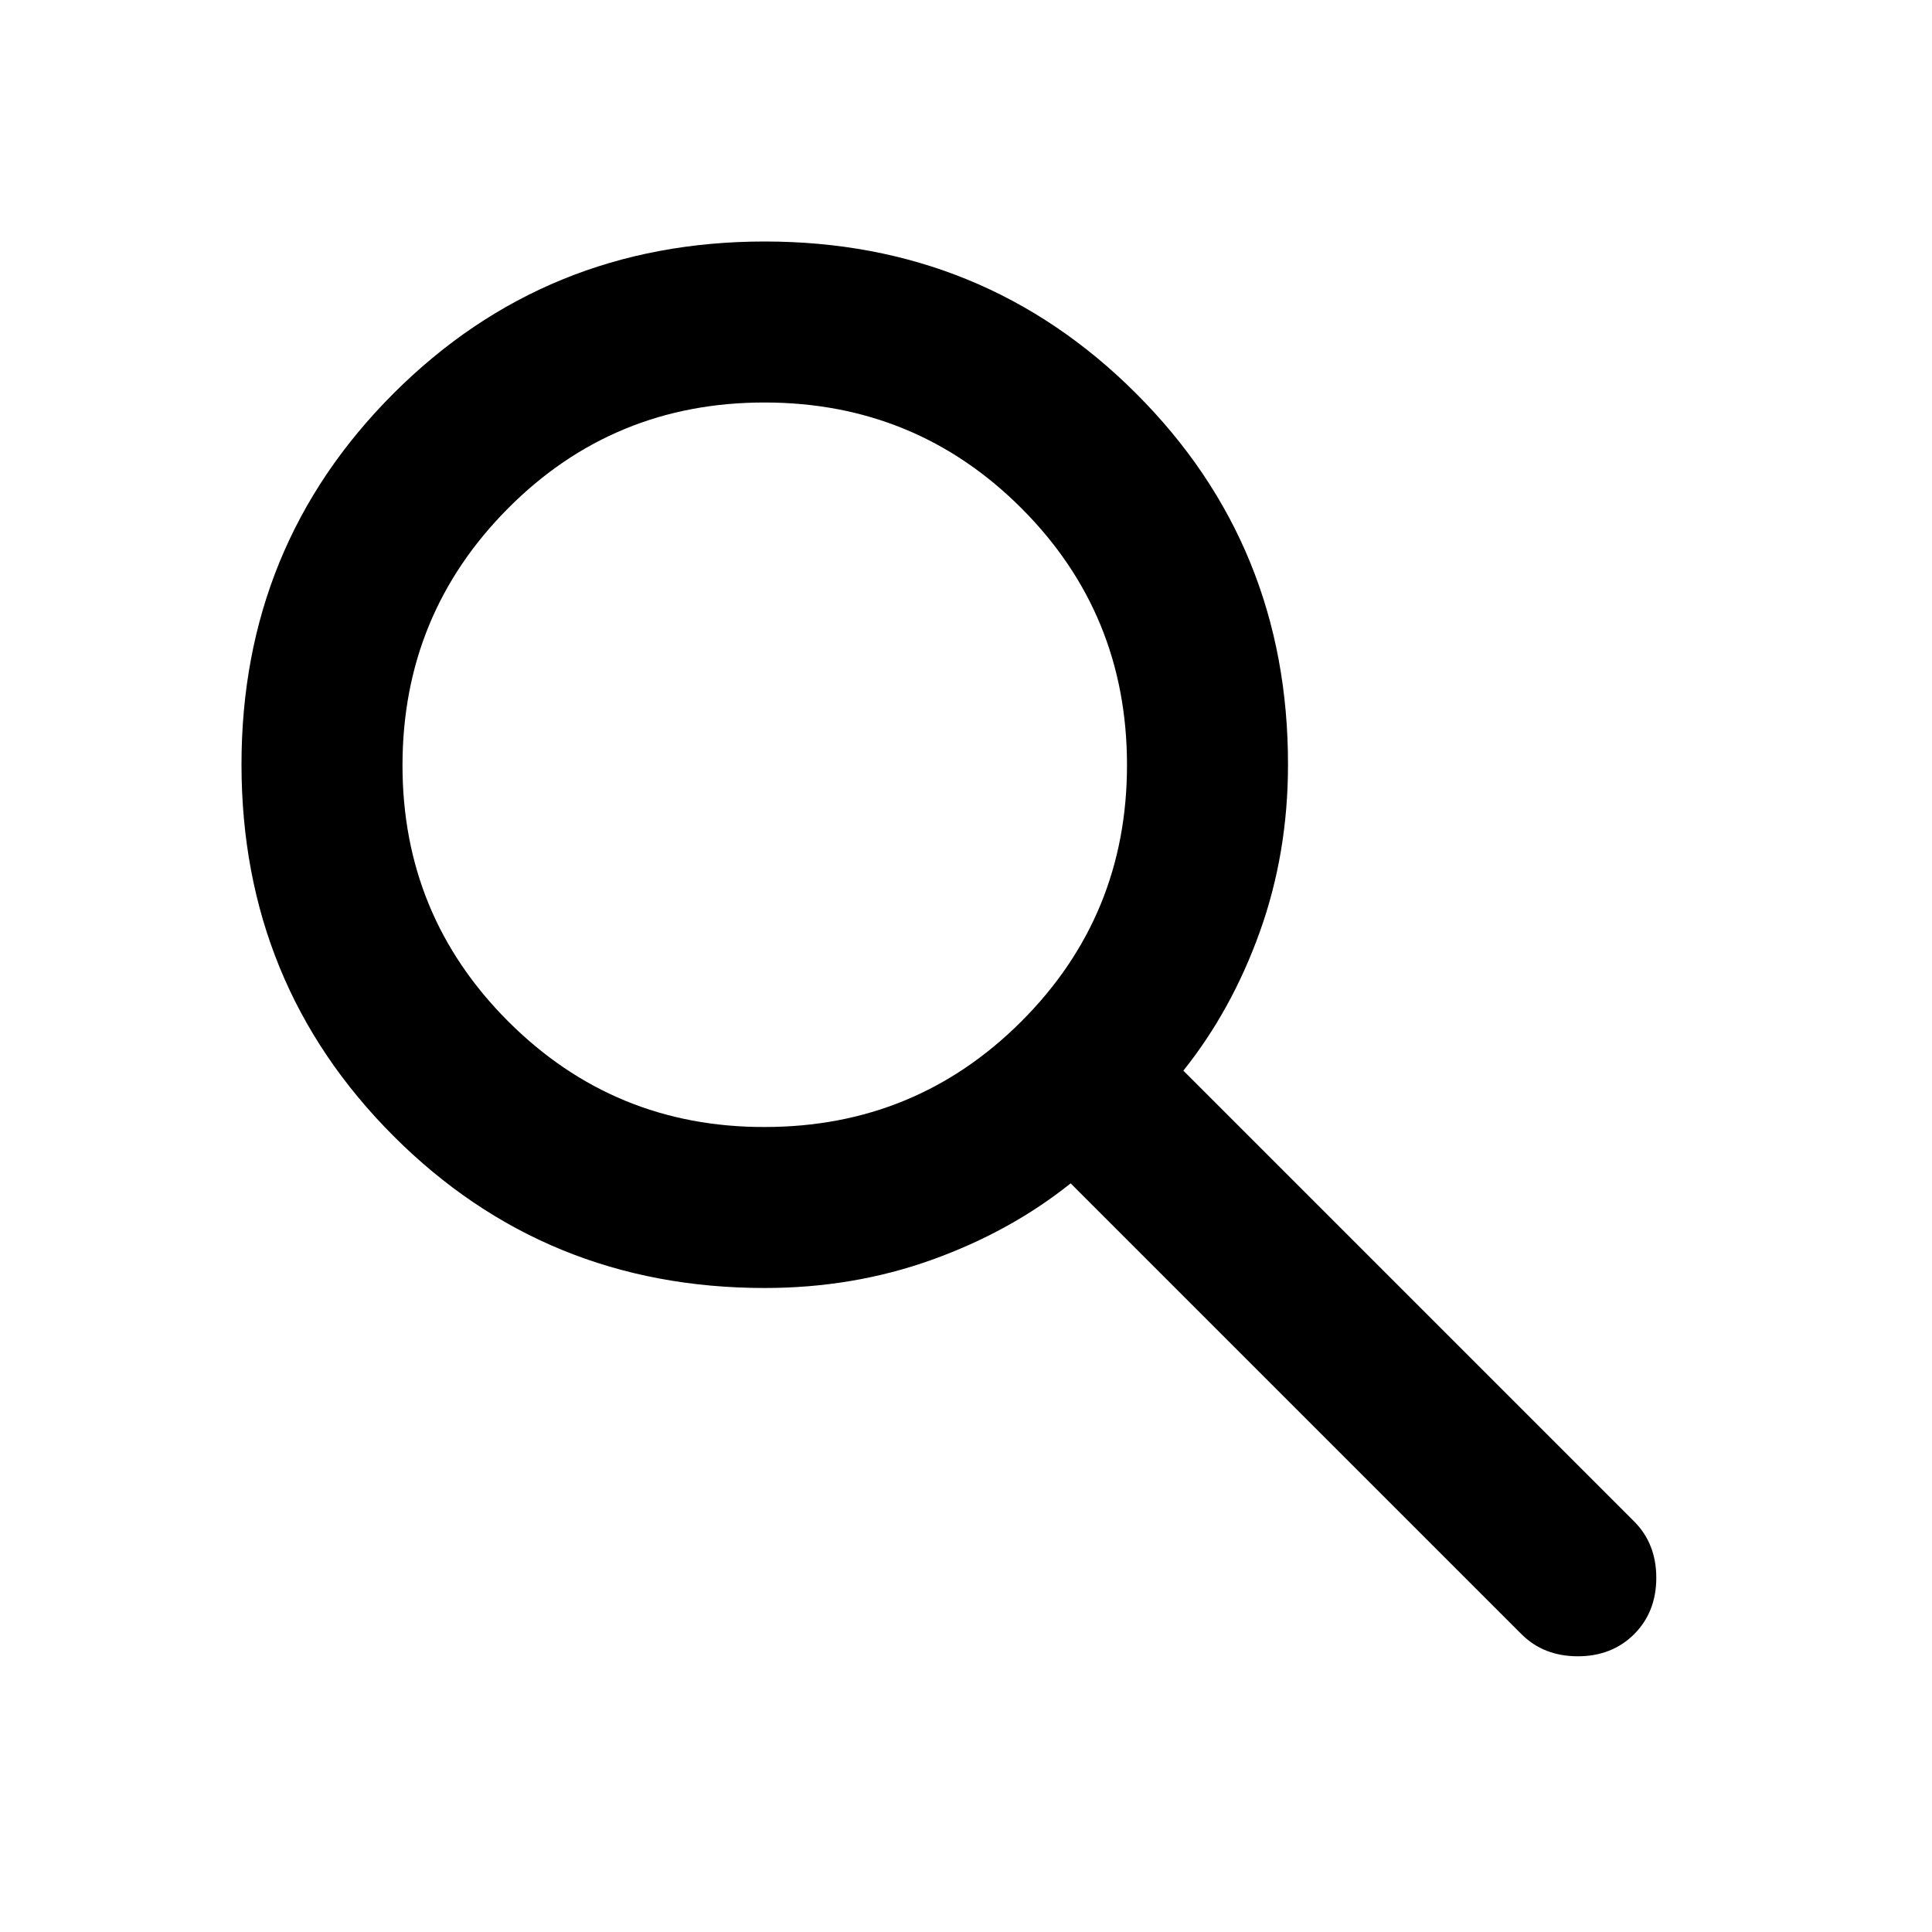
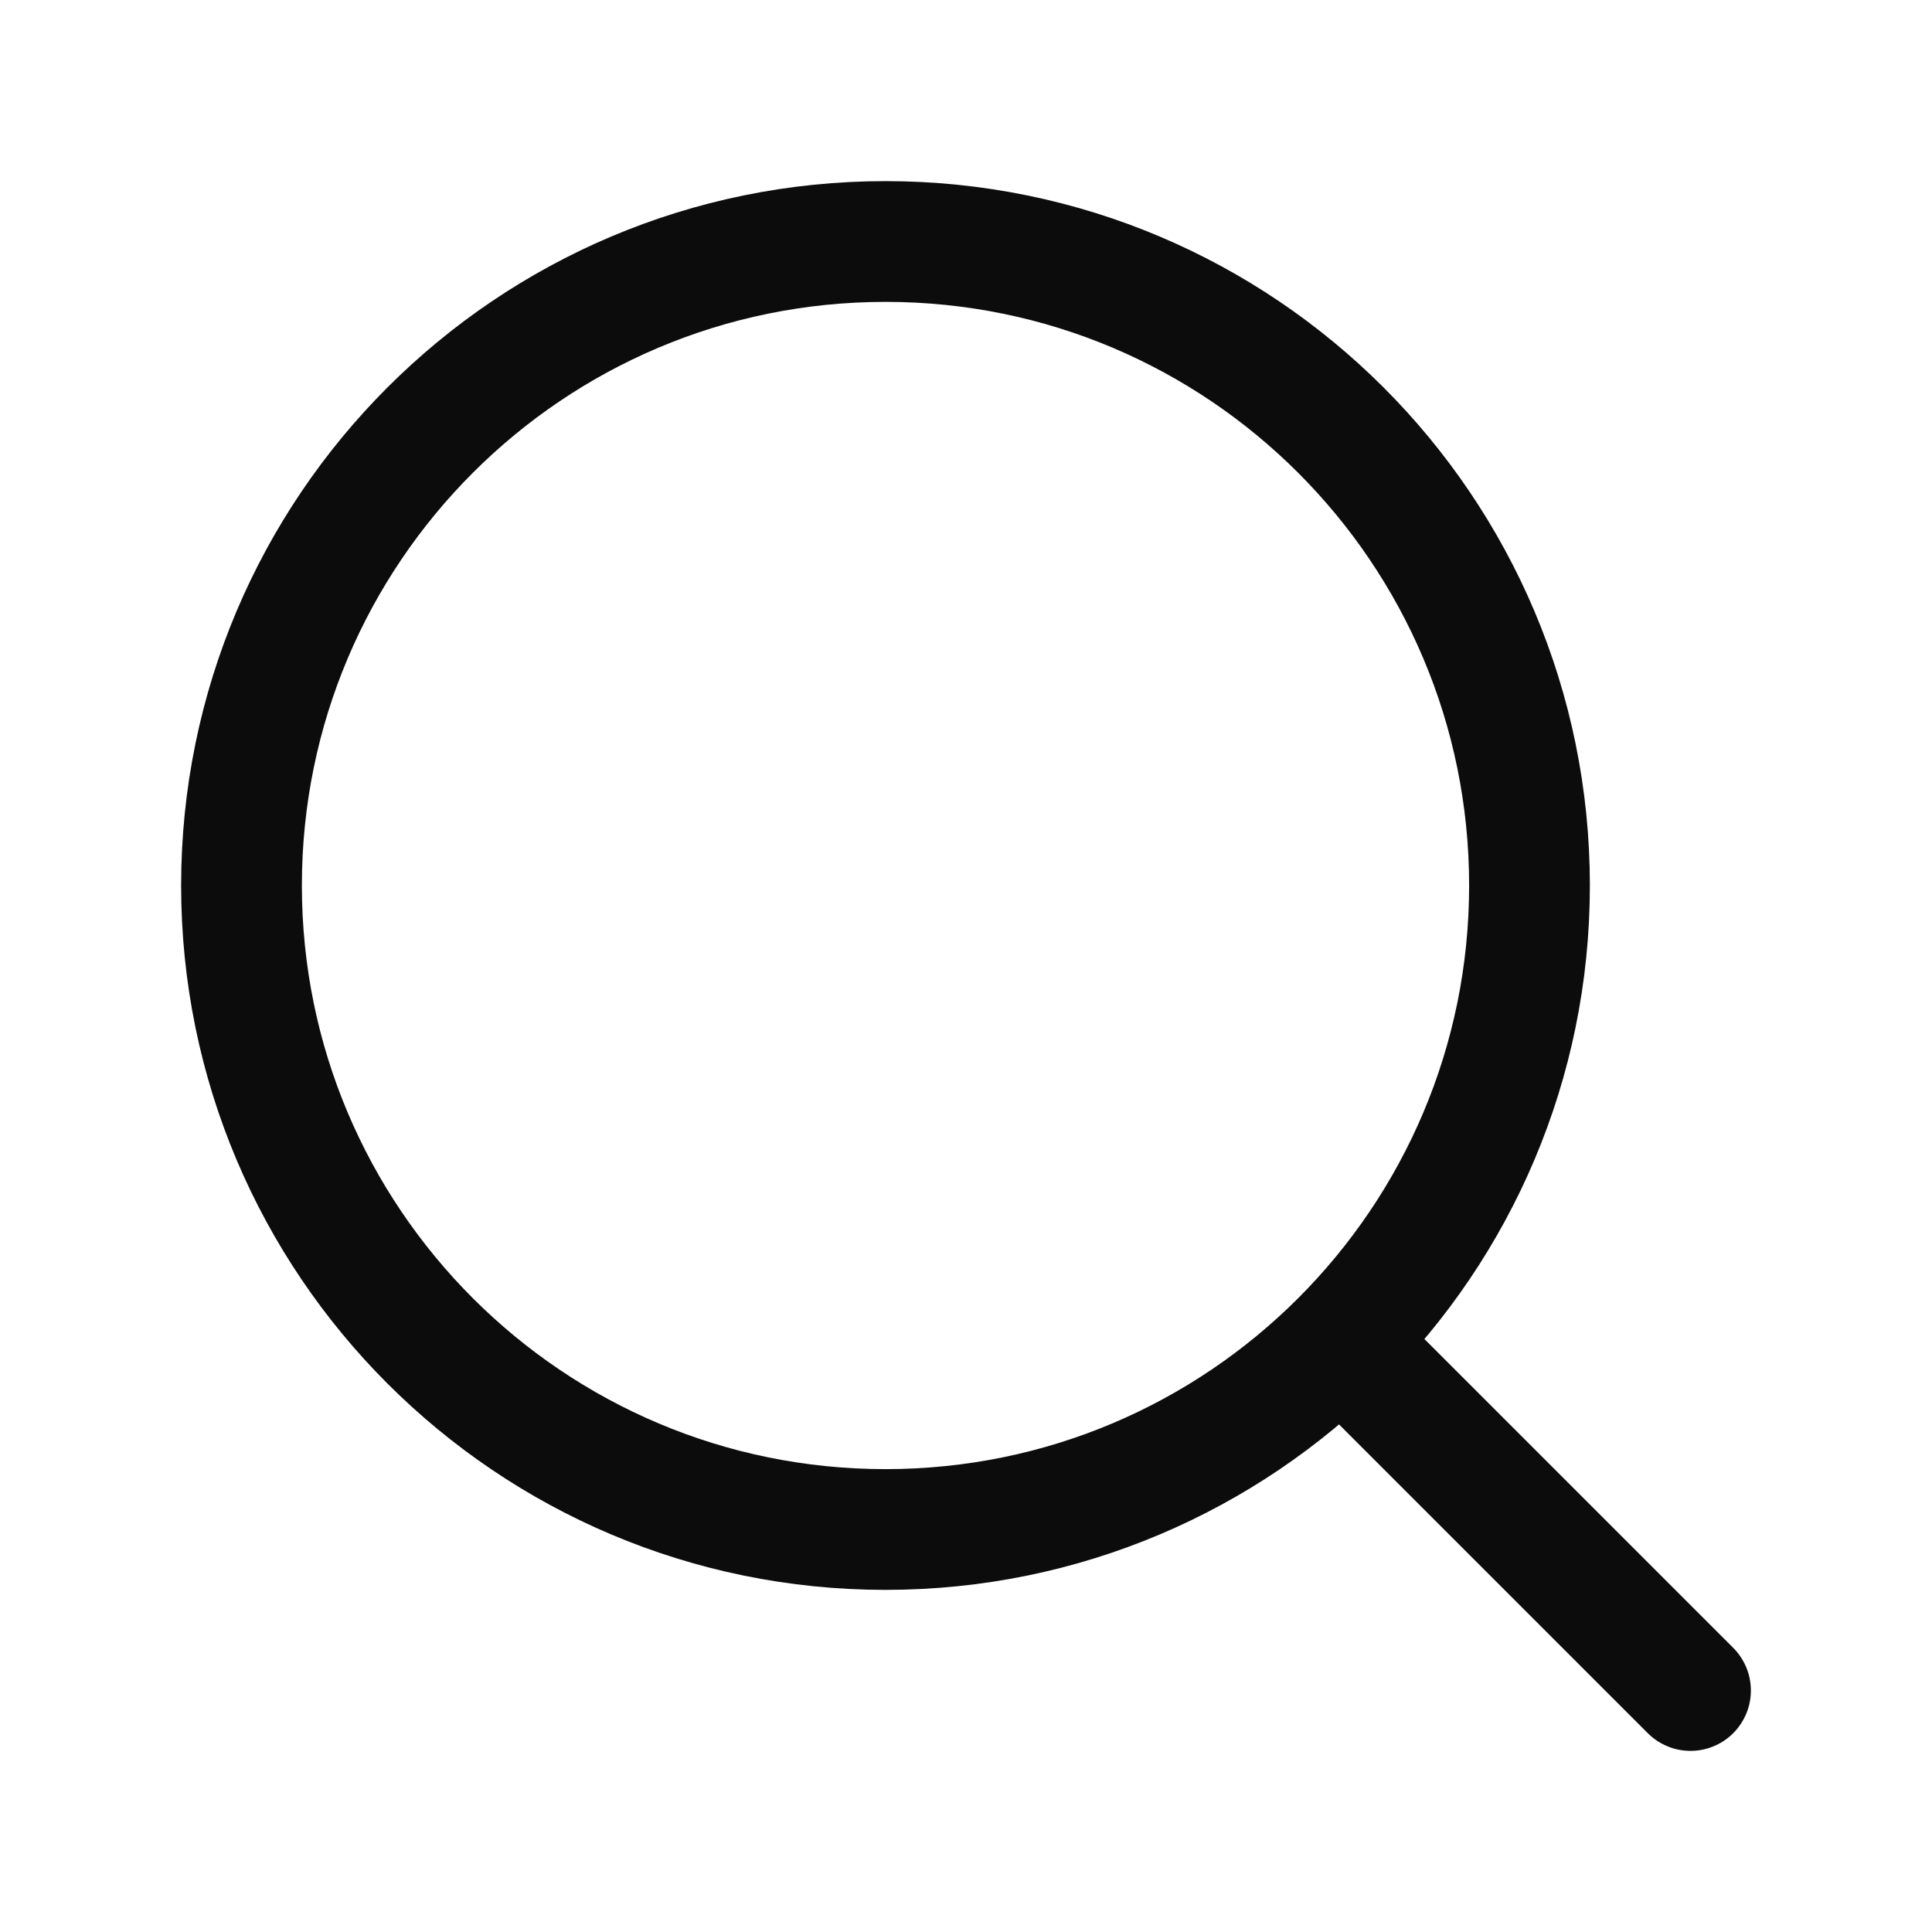
<svg xmlns="http://www.w3.org/2000/svg" width="24" height="24" viewBox="0 0 24 24" fill="none">
-   <path d="M9.5 16C7.683 16 6.146 15.371 4.888 14.112C3.63 12.853 3.001 11.316 3 9.5C2.999 7.684 3.629 6.147 4.888 4.888C6.147 3.629 7.685 3 9.5 3C11.315 3 12.853 3.629 14.113 4.888C15.373 6.147 16.002 7.684 16 9.5C16 10.233 15.883 10.925 15.65 11.575C15.417 12.225 15.1 12.8 14.7 13.3L20.3 18.9C20.483 19.083 20.575 19.317 20.575 19.6C20.575 19.883 20.483 20.117 20.3 20.3C20.117 20.483 19.883 20.575 19.6 20.575C19.317 20.575 19.083 20.483 18.9 20.3L13.3 14.7C12.8 15.1 12.225 15.417 11.575 15.65C10.925 15.883 10.233 16 9.5 16ZM9.5 14C10.75 14 11.813 13.563 12.688 12.688C13.563 11.813 14.001 10.751 14 9.5C13.999 8.249 13.562 7.187 12.688 6.313C11.814 5.439 10.751 5.001 9.5 5C8.249 4.999 7.186 5.436 6.313 6.313C5.44 7.19 5.002 8.252 5 9.5C4.998 10.748 5.436 11.811 6.313 12.688C7.19 13.565 8.253 14.003 9.5 14Z" fill="black" />
+   <path d="M21 21L16.66 16.66M19 11C19 15.418 15.418 19 11 19C6.582 19 3 15.418 3 11C3 6.582 6.582 3 11 3C15.418 3 19 6.582 19 11Z" stroke="#0D0C0D" stroke-width="1.5" stroke-linecap="round" stroke-linejoin="round" />
</svg>
